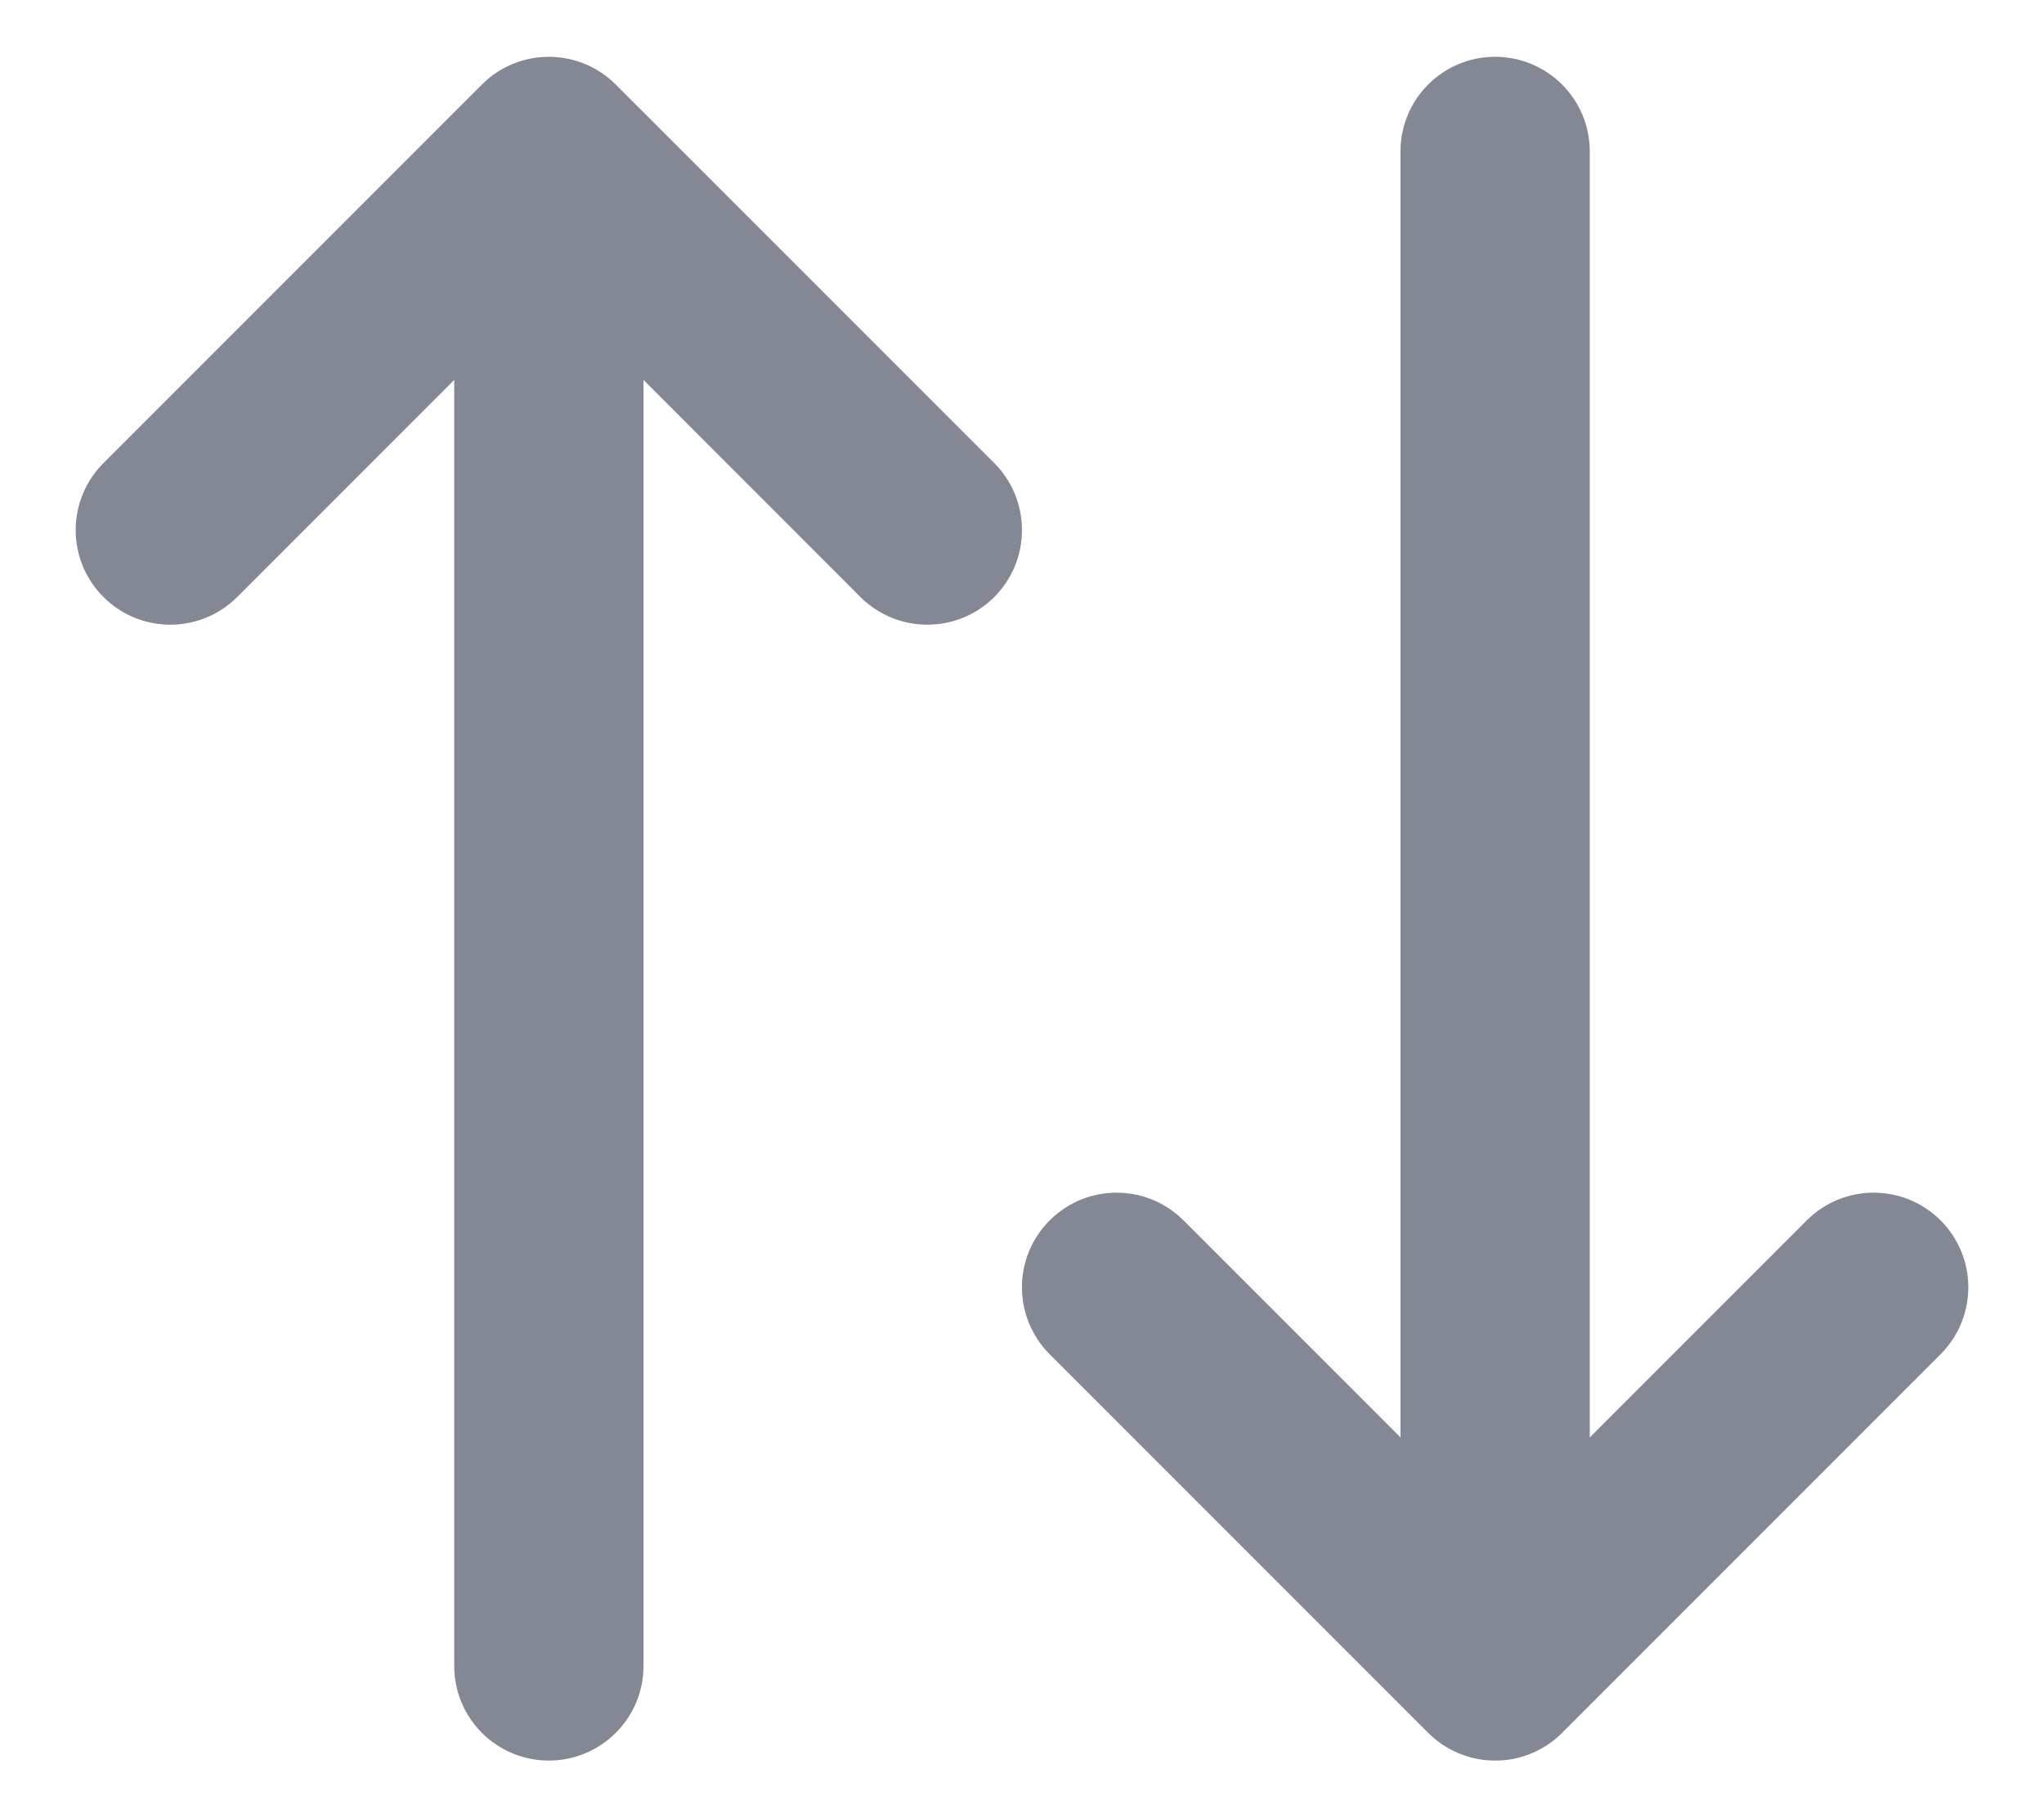
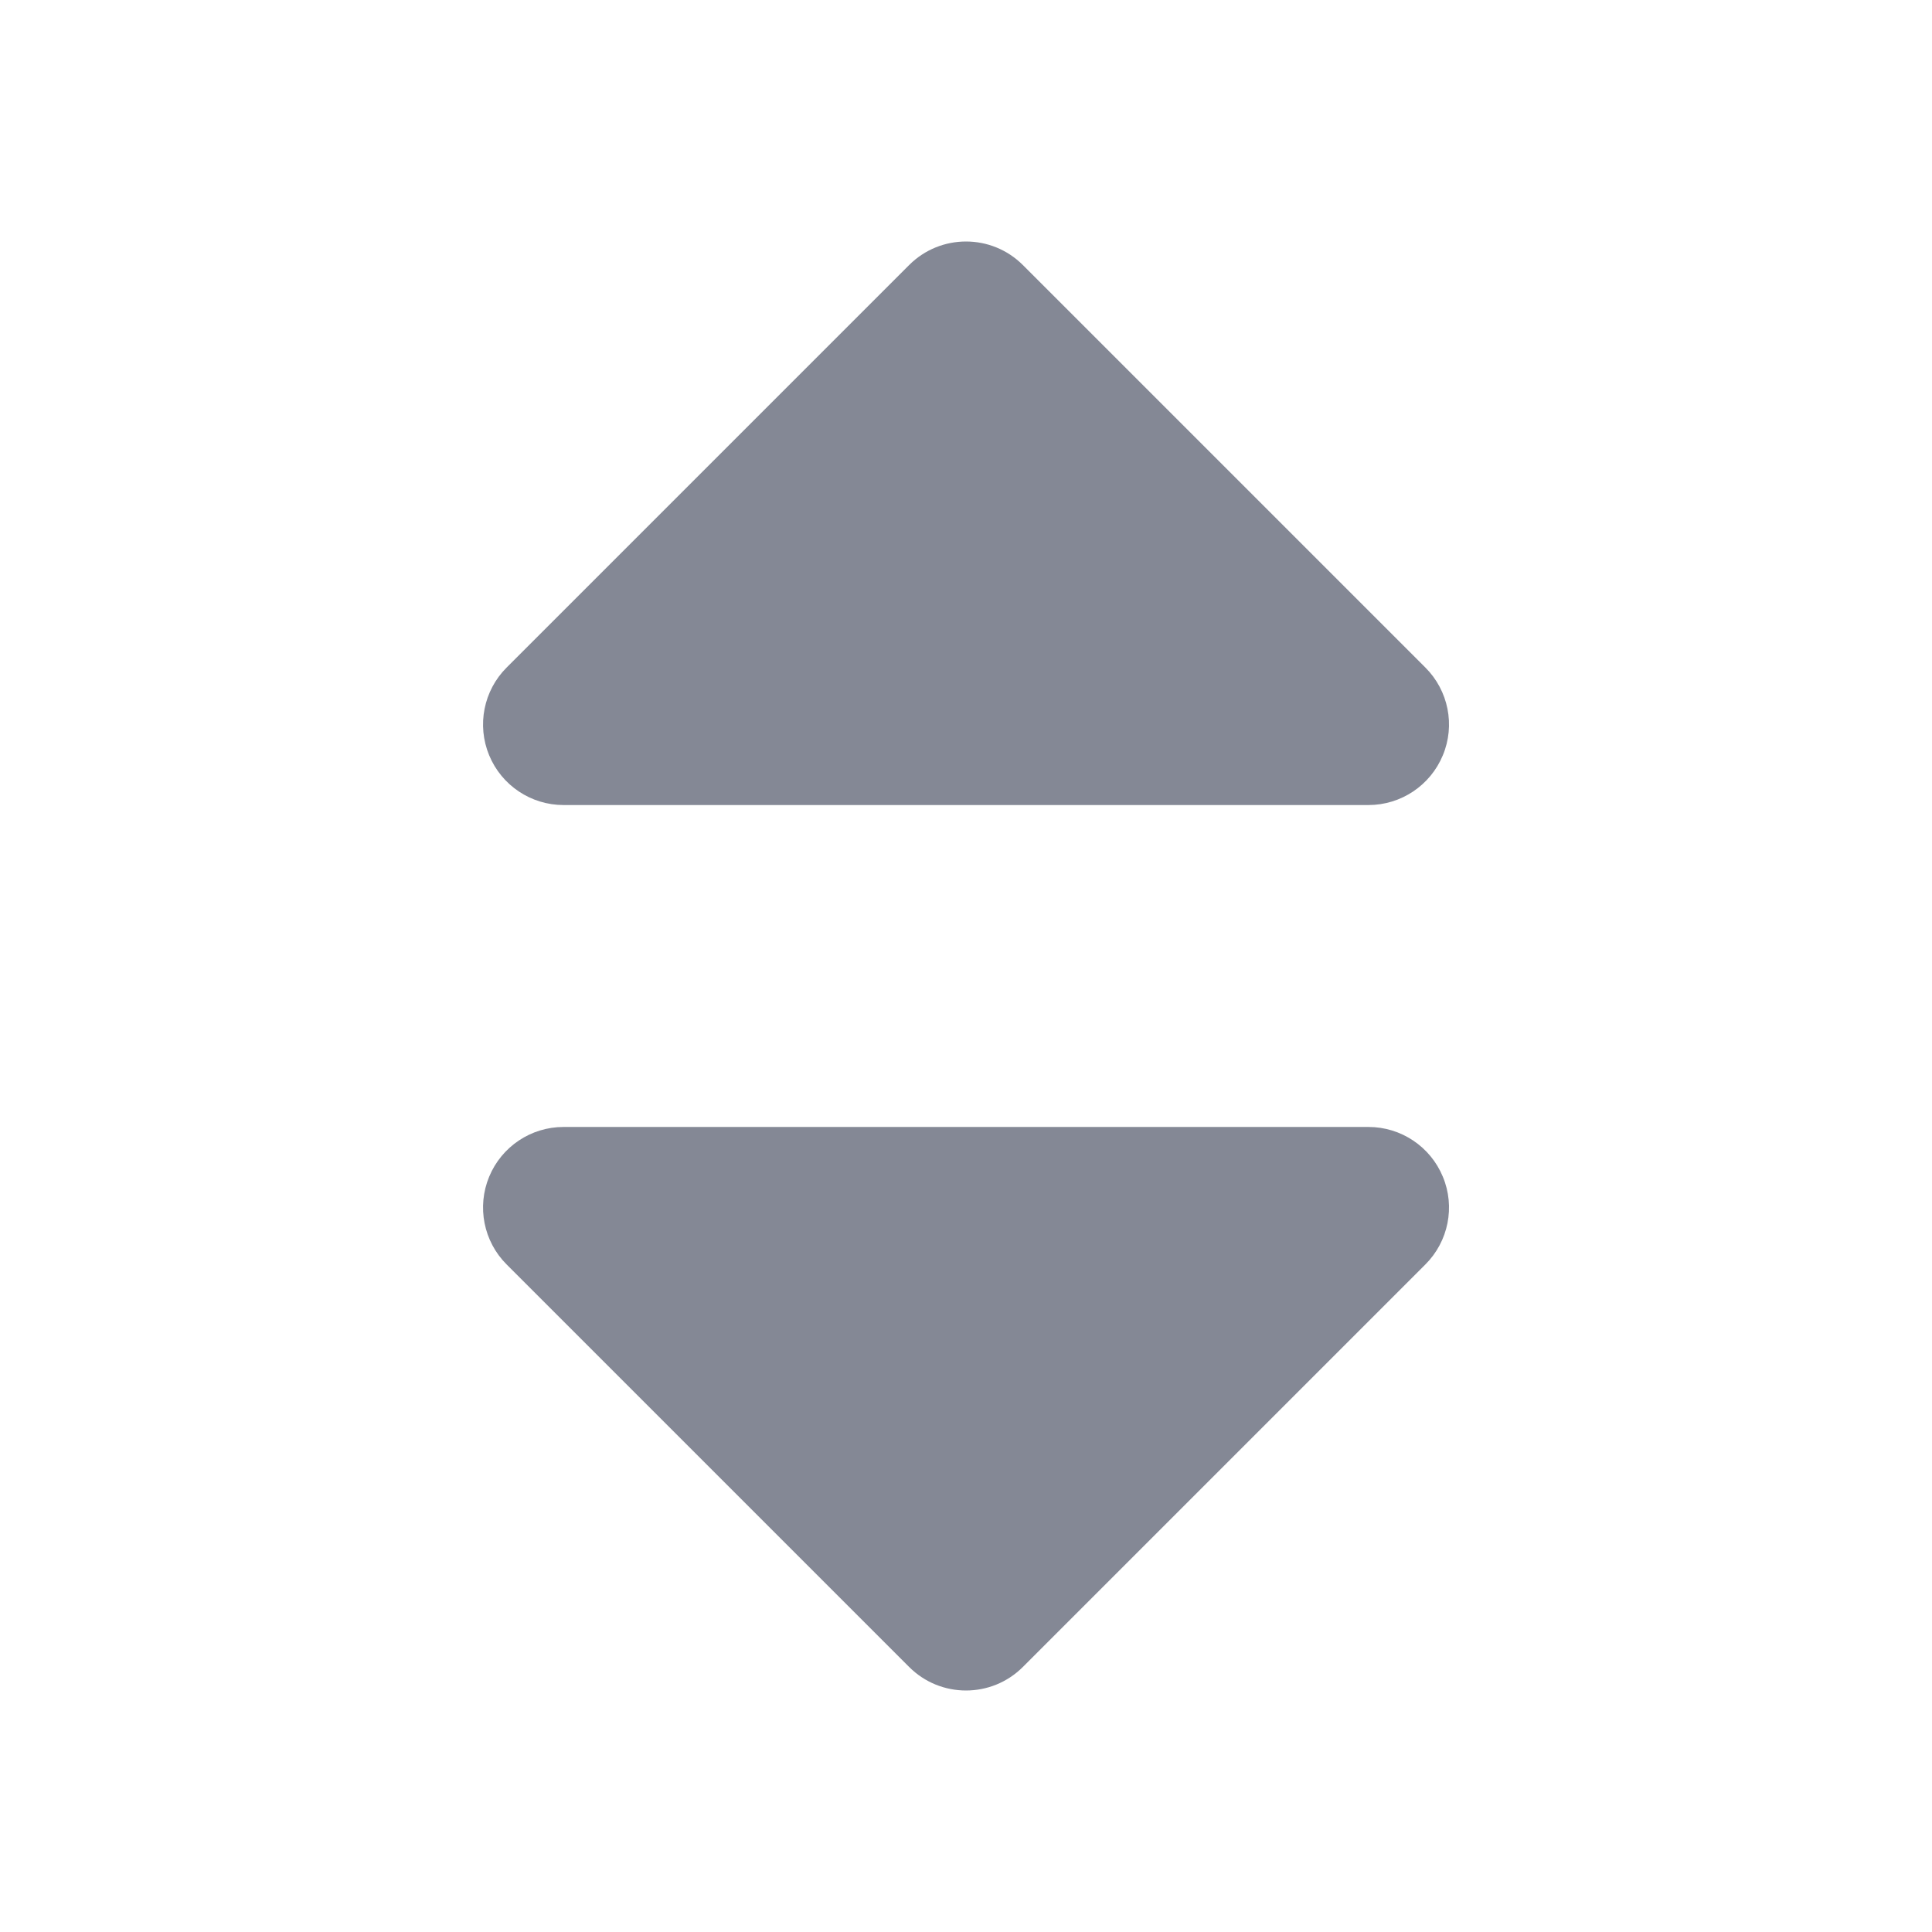
- <svg xmlns="http://www.w3.org/2000/svg" width="18" height="16" viewBox="0 0 18 16" fill="none">
-   <path d="M14 1.333C14 0.873 13.627 0.5 13.166 0.5C12.706 0.5 12.333 0.873 12.333 1.333L12.333 12.655L10.422 10.744C10.097 10.419 9.569 10.419 9.244 10.744C8.918 11.069 8.918 11.597 9.244 11.923L12.577 15.256C12.68 15.359 12.803 15.429 12.934 15.467C12.981 15.481 13.031 15.491 13.082 15.496C13.11 15.498 13.138 15.5 13.167 15.5C13.181 15.5 13.196 15.5 13.211 15.499C13.428 15.488 13.624 15.393 13.766 15.246L17.089 11.923C17.415 11.597 17.415 11.069 17.089 10.744C16.764 10.419 16.236 10.419 15.911 10.744L14 12.655L14 1.333Z" fill="#848895" />
-   <path d="M5.667 14.667L5.667 3.345L7.577 5.256C7.903 5.581 8.43 5.581 8.756 5.256C9.081 4.931 9.081 4.403 8.756 4.077L5.422 0.744C5.097 0.419 4.569 0.419 4.244 0.744L0.911 4.077C0.585 4.403 0.585 4.931 0.911 5.256C1.236 5.581 1.764 5.581 2.089 5.256L4 3.345L4 14.667C4 15.127 4.373 15.5 4.833 15.5C5.293 15.5 5.667 15.127 5.667 14.667Z" fill="#848895" />
+ <svg xmlns="http://www.w3.org/2000/svg" width="16" height="16" viewBox="0 0 16 16" fill="none">
+   <path d="M4.051 6.255C4.154 6.504 4.397 6.667 4.667 6.667H11.333C11.603 6.667 11.846 6.504 11.949 6.255C12.053 6.006 11.995 5.719 11.805 5.529L8.471 2.195C8.211 1.935 7.789 1.935 7.529 2.195L4.195 5.529C4.005 5.719 3.948 6.006 4.051 6.255Z" fill="#848895" />
+   <path d="M4.051 9.745C4.154 9.496 4.397 9.333 4.667 9.333H11.333C11.603 9.333 11.846 9.496 11.949 9.745C12.053 9.994 11.995 10.281 11.805 10.471L8.471 13.805C8.211 14.065 7.789 14.065 7.529 13.805L4.195 10.471C4.005 10.281 3.948 9.994 4.051 9.745Z" fill="#848895" />
</svg>
